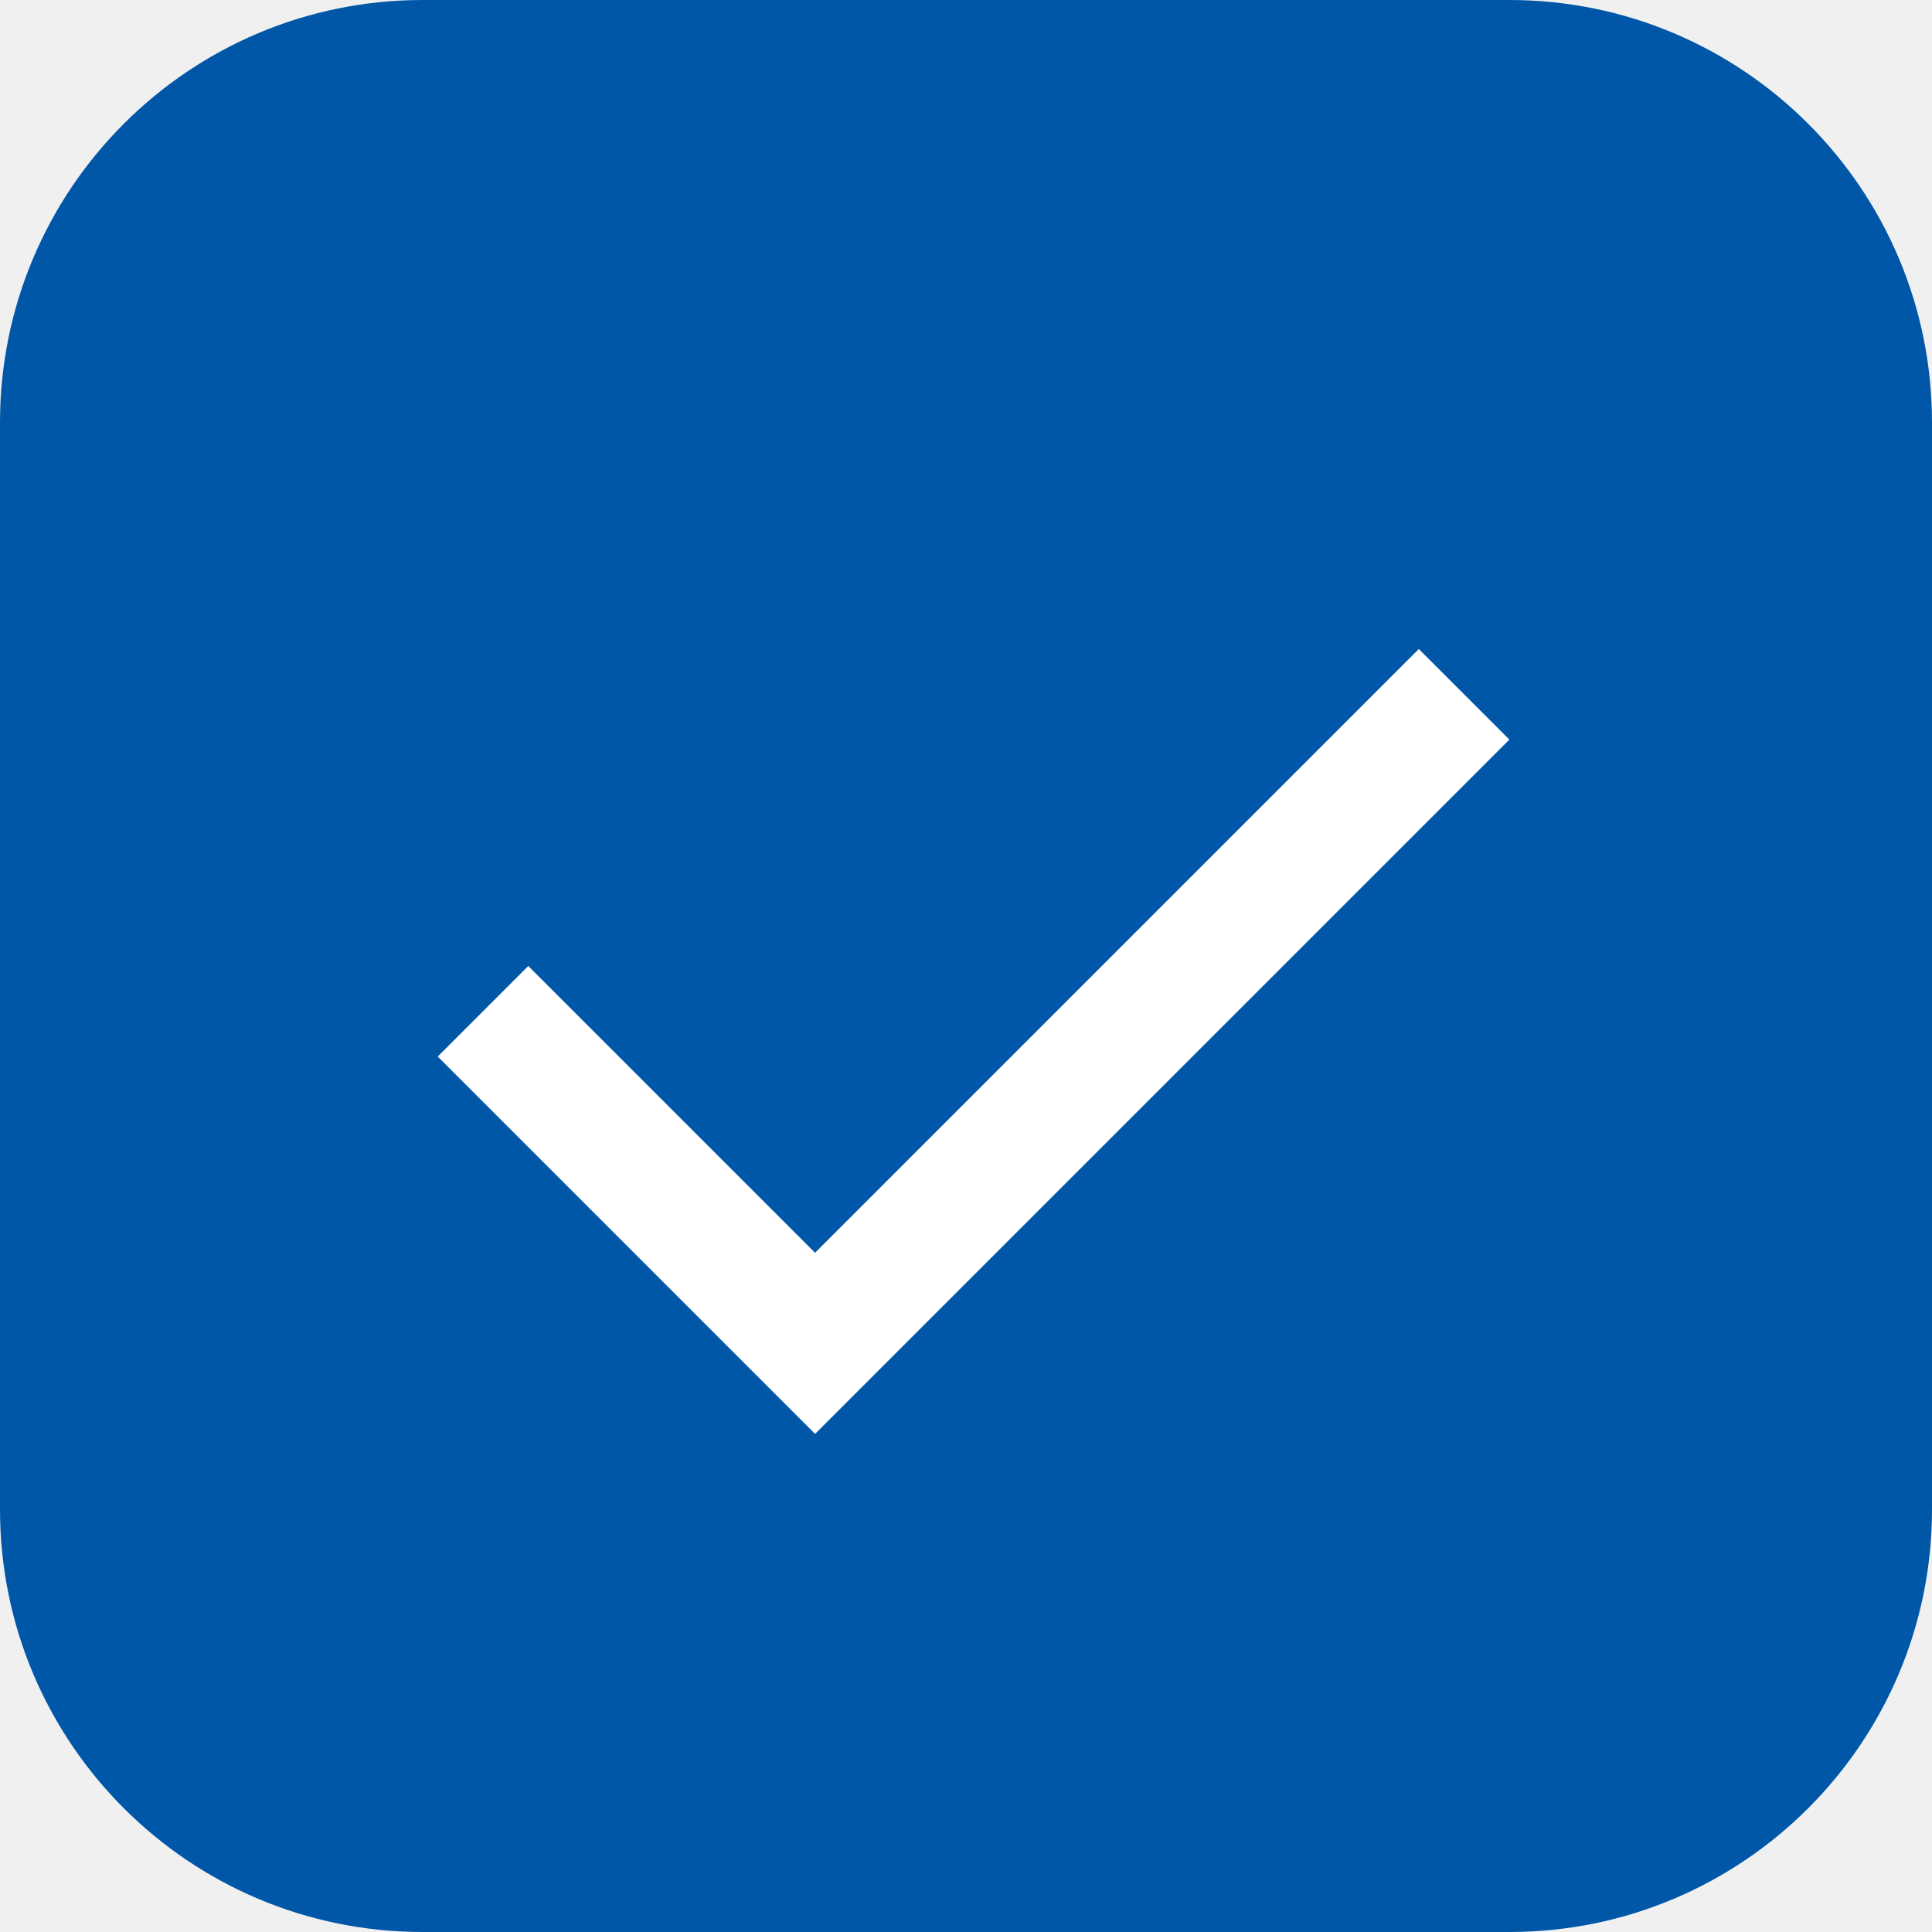
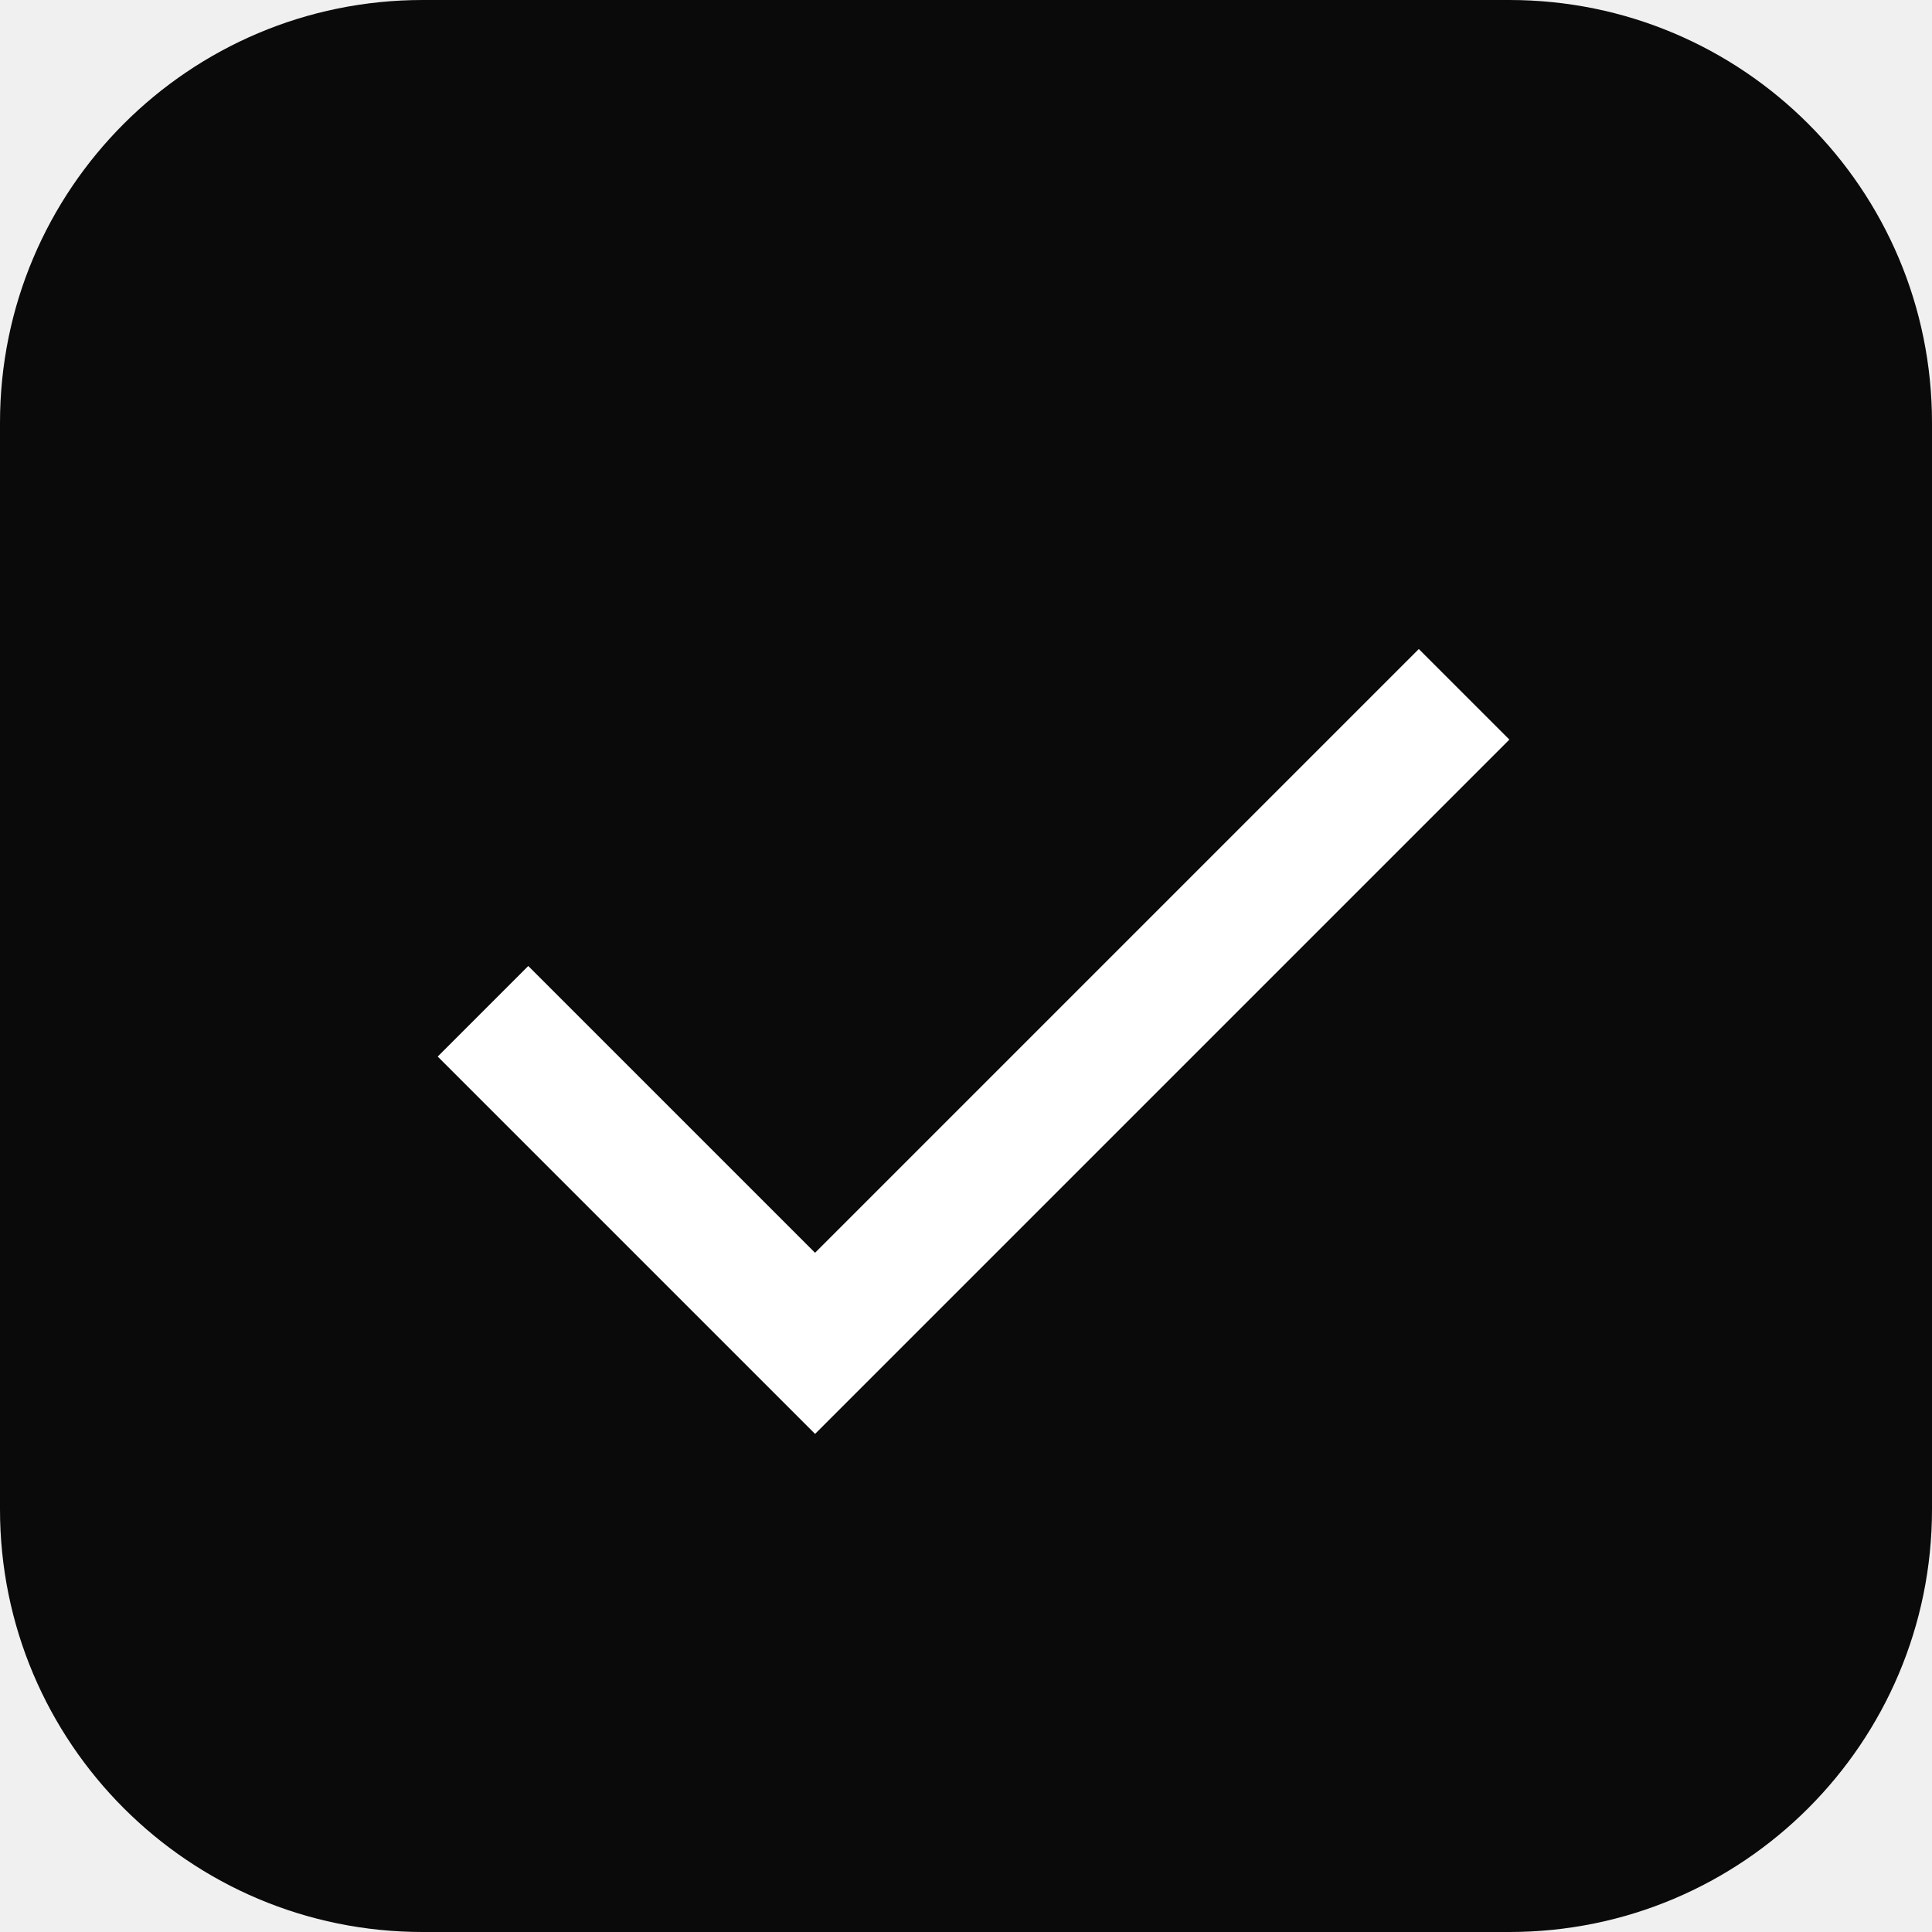
<svg xmlns="http://www.w3.org/2000/svg" viewBox="0 0 64 64" role="img" aria-label="Calcul Taxes Québec">
-   <rect width="64" height="64" rx="14" fill="#0057A8" />
+   <rect width="64" height="64" rx="14" fill="#0A0A0A" />
  <path fill="#fff" d="M27 41.5 17.5 32l-3 3L27 47.5 50 24.5l-3-3z" />
</svg>
